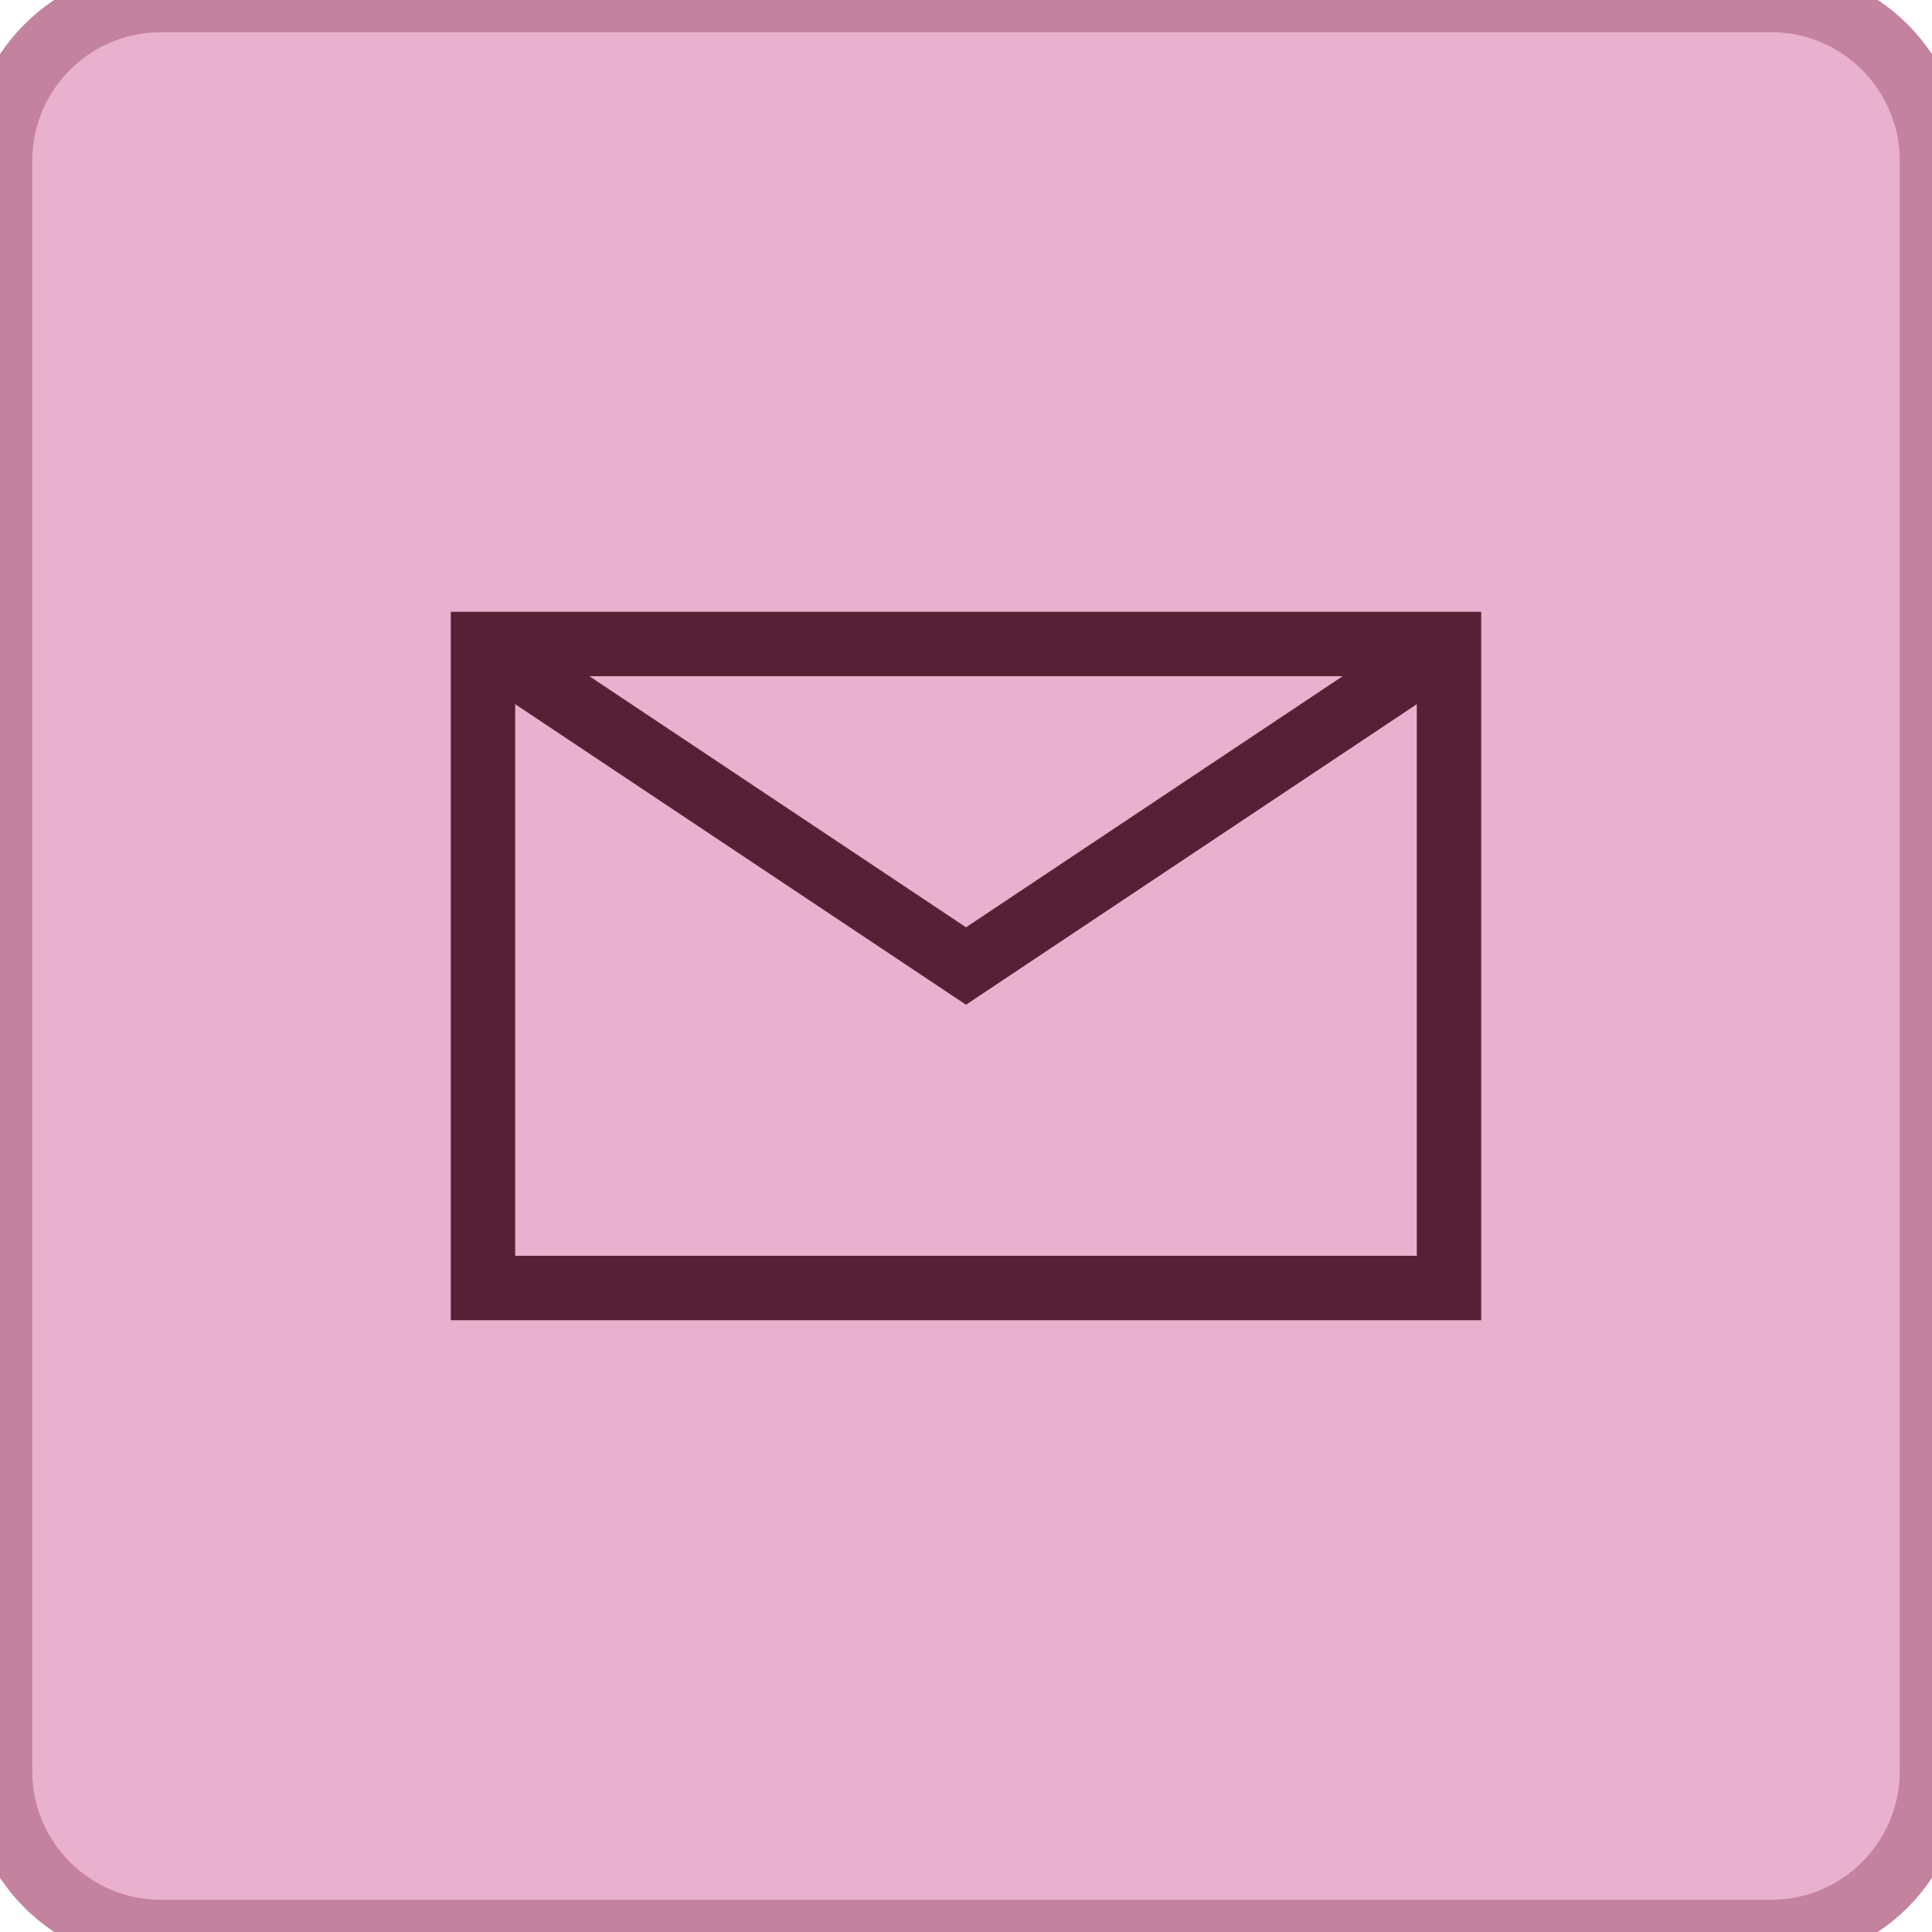
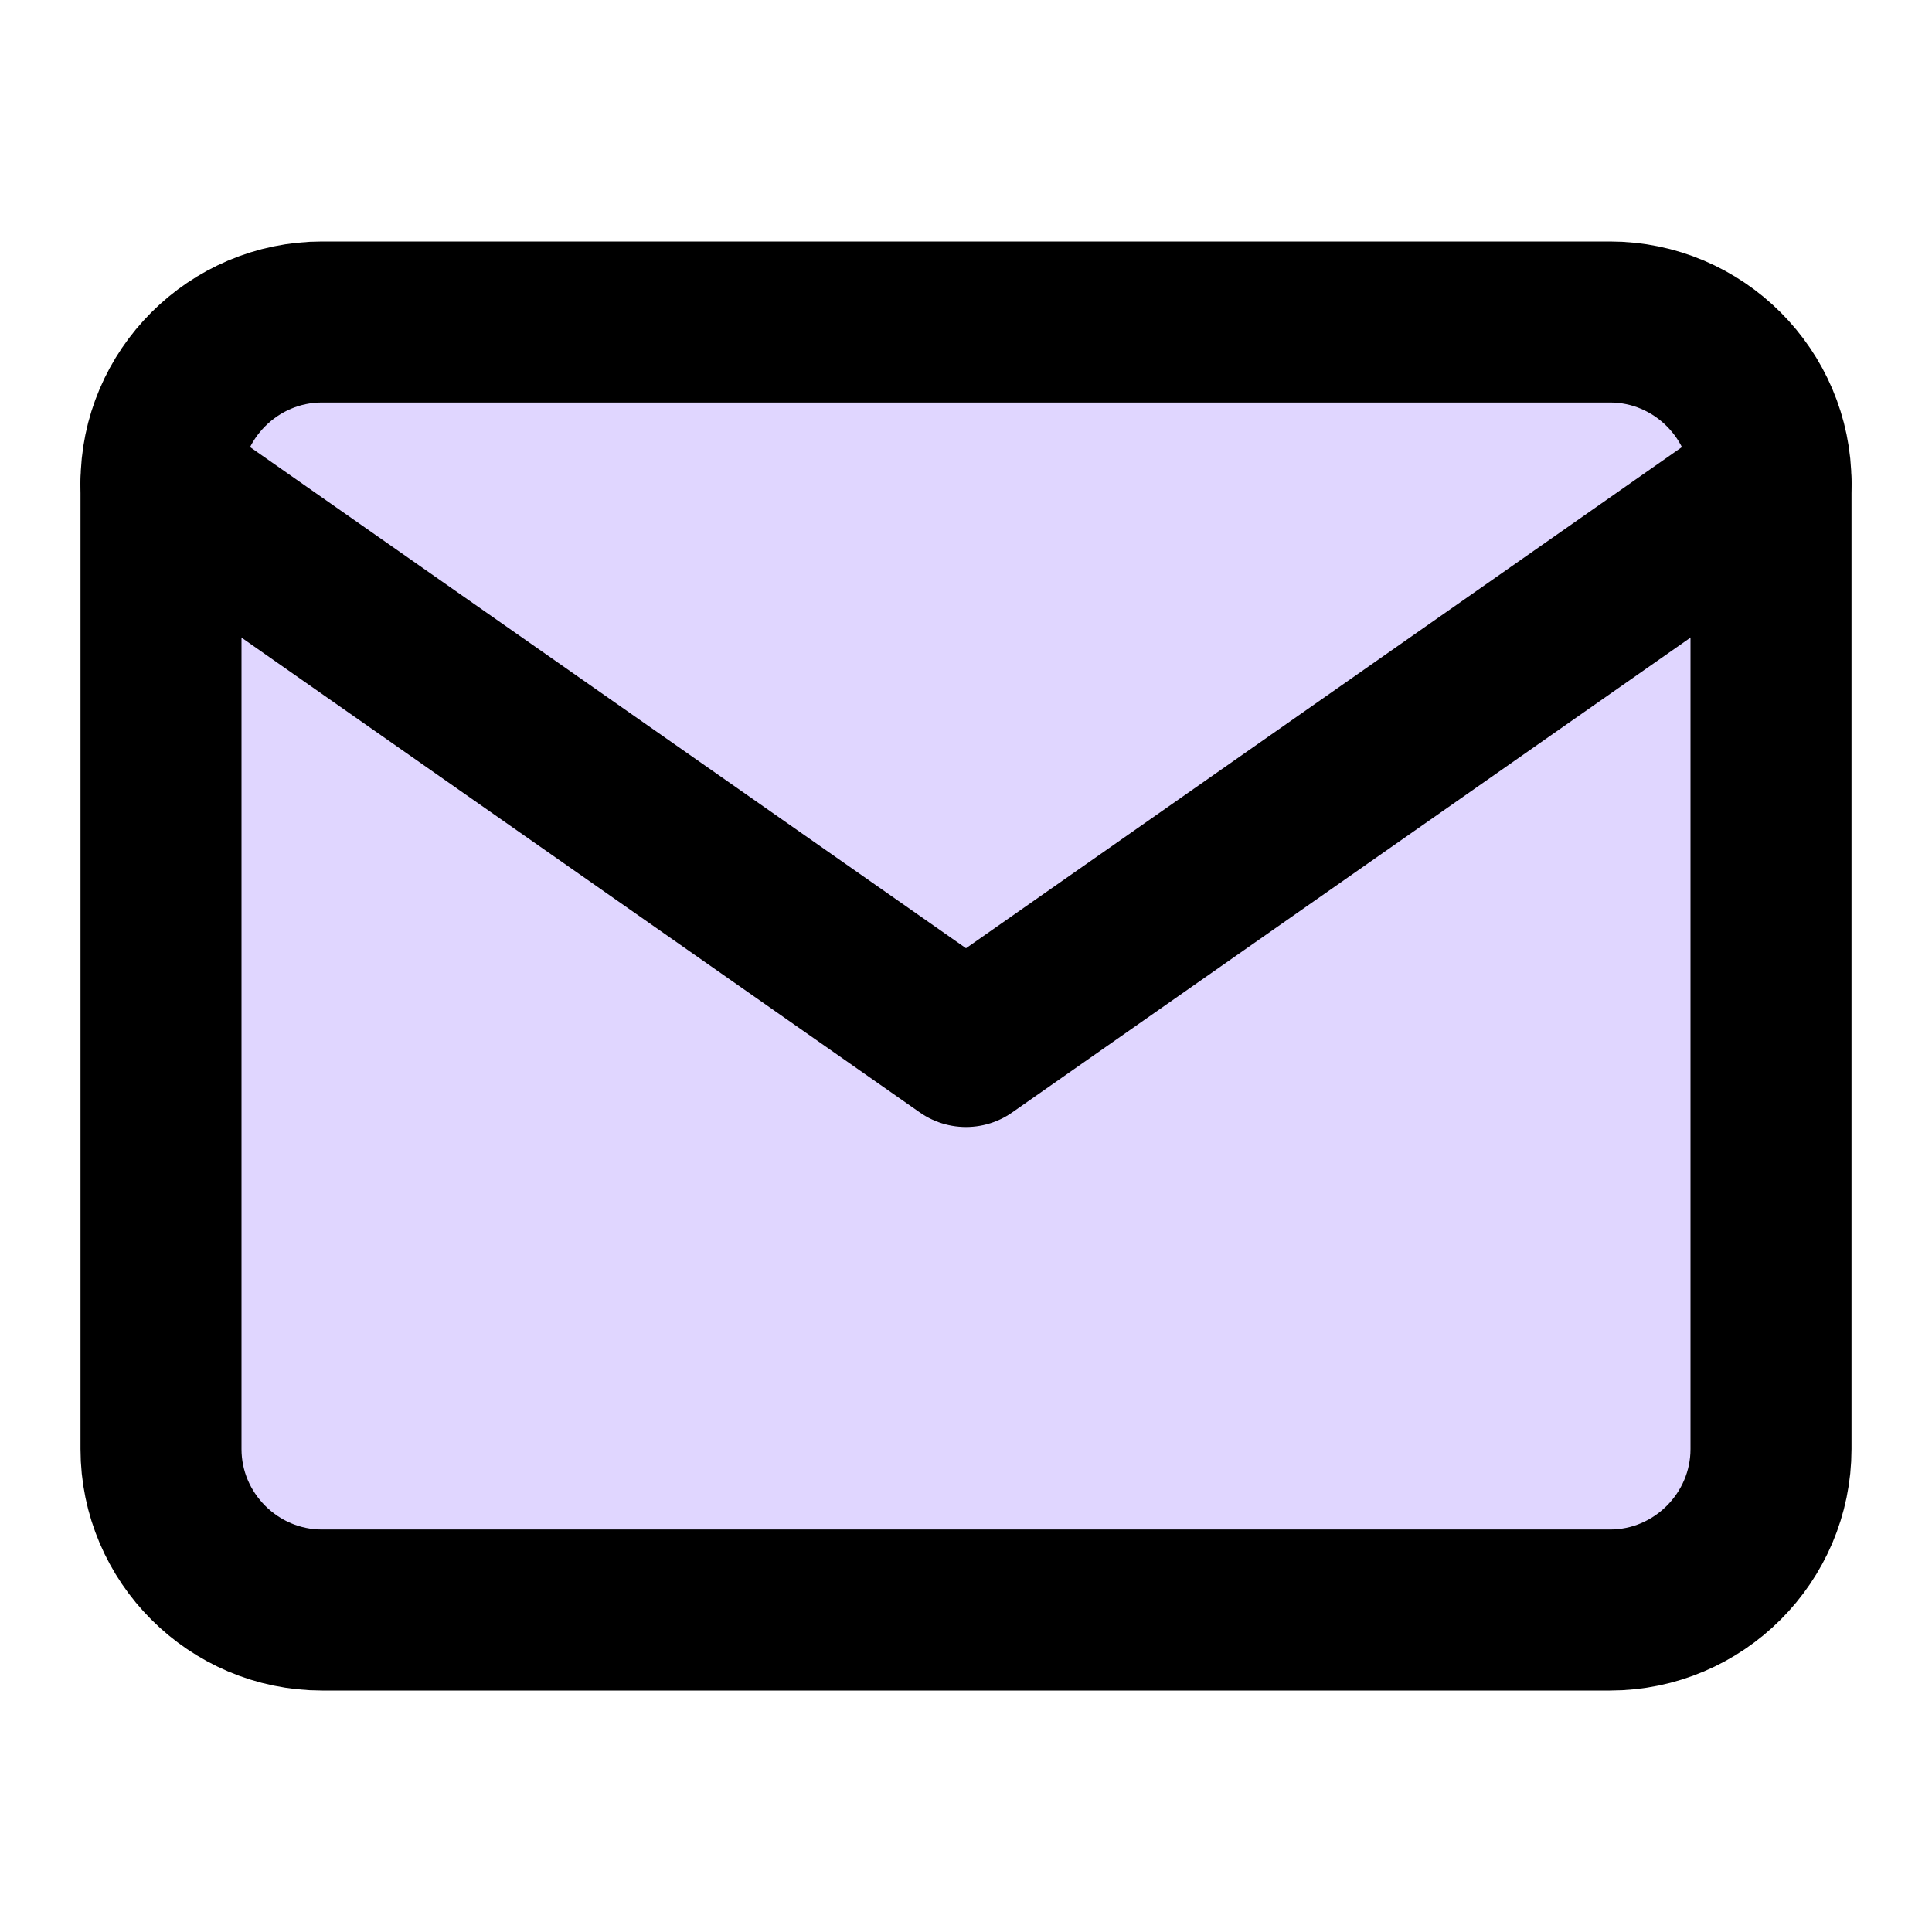
- <svg xmlns="http://www.w3.org/2000/svg" width="60" height="60" viewBox="0 0 60 60">
-   <rect width="60" height="60" rx="5" fill="#e9b1cd" stroke="#c3829e" stroke-width="2" />
-   <path d="M15,20 L45,20 L45,40 L15,40 Z" stroke="#562135" stroke-width="2" fill="none" />
-   <path d="M15,20 L30,30 L45,20" stroke="#562135" stroke-width="2" fill="none" />
+ <svg xmlns="http://www.w3.org/2000/svg" viewBox="0 0 24 24" fill="none" stroke="currentColor" stroke-width="2" stroke-linecap="round" stroke-linejoin="round">
+   <path d="M4 4h16c1.1 0 2 .9 2 2v12c0 1.1-.9 2-2 2H4c-1.1 0-2-.9-2-2V6c0-1.1.9-2 2-2z" fill="#E0D6FF" />
+   <polyline points="22,6 12,13 2,6" fill="none" />
</svg>
